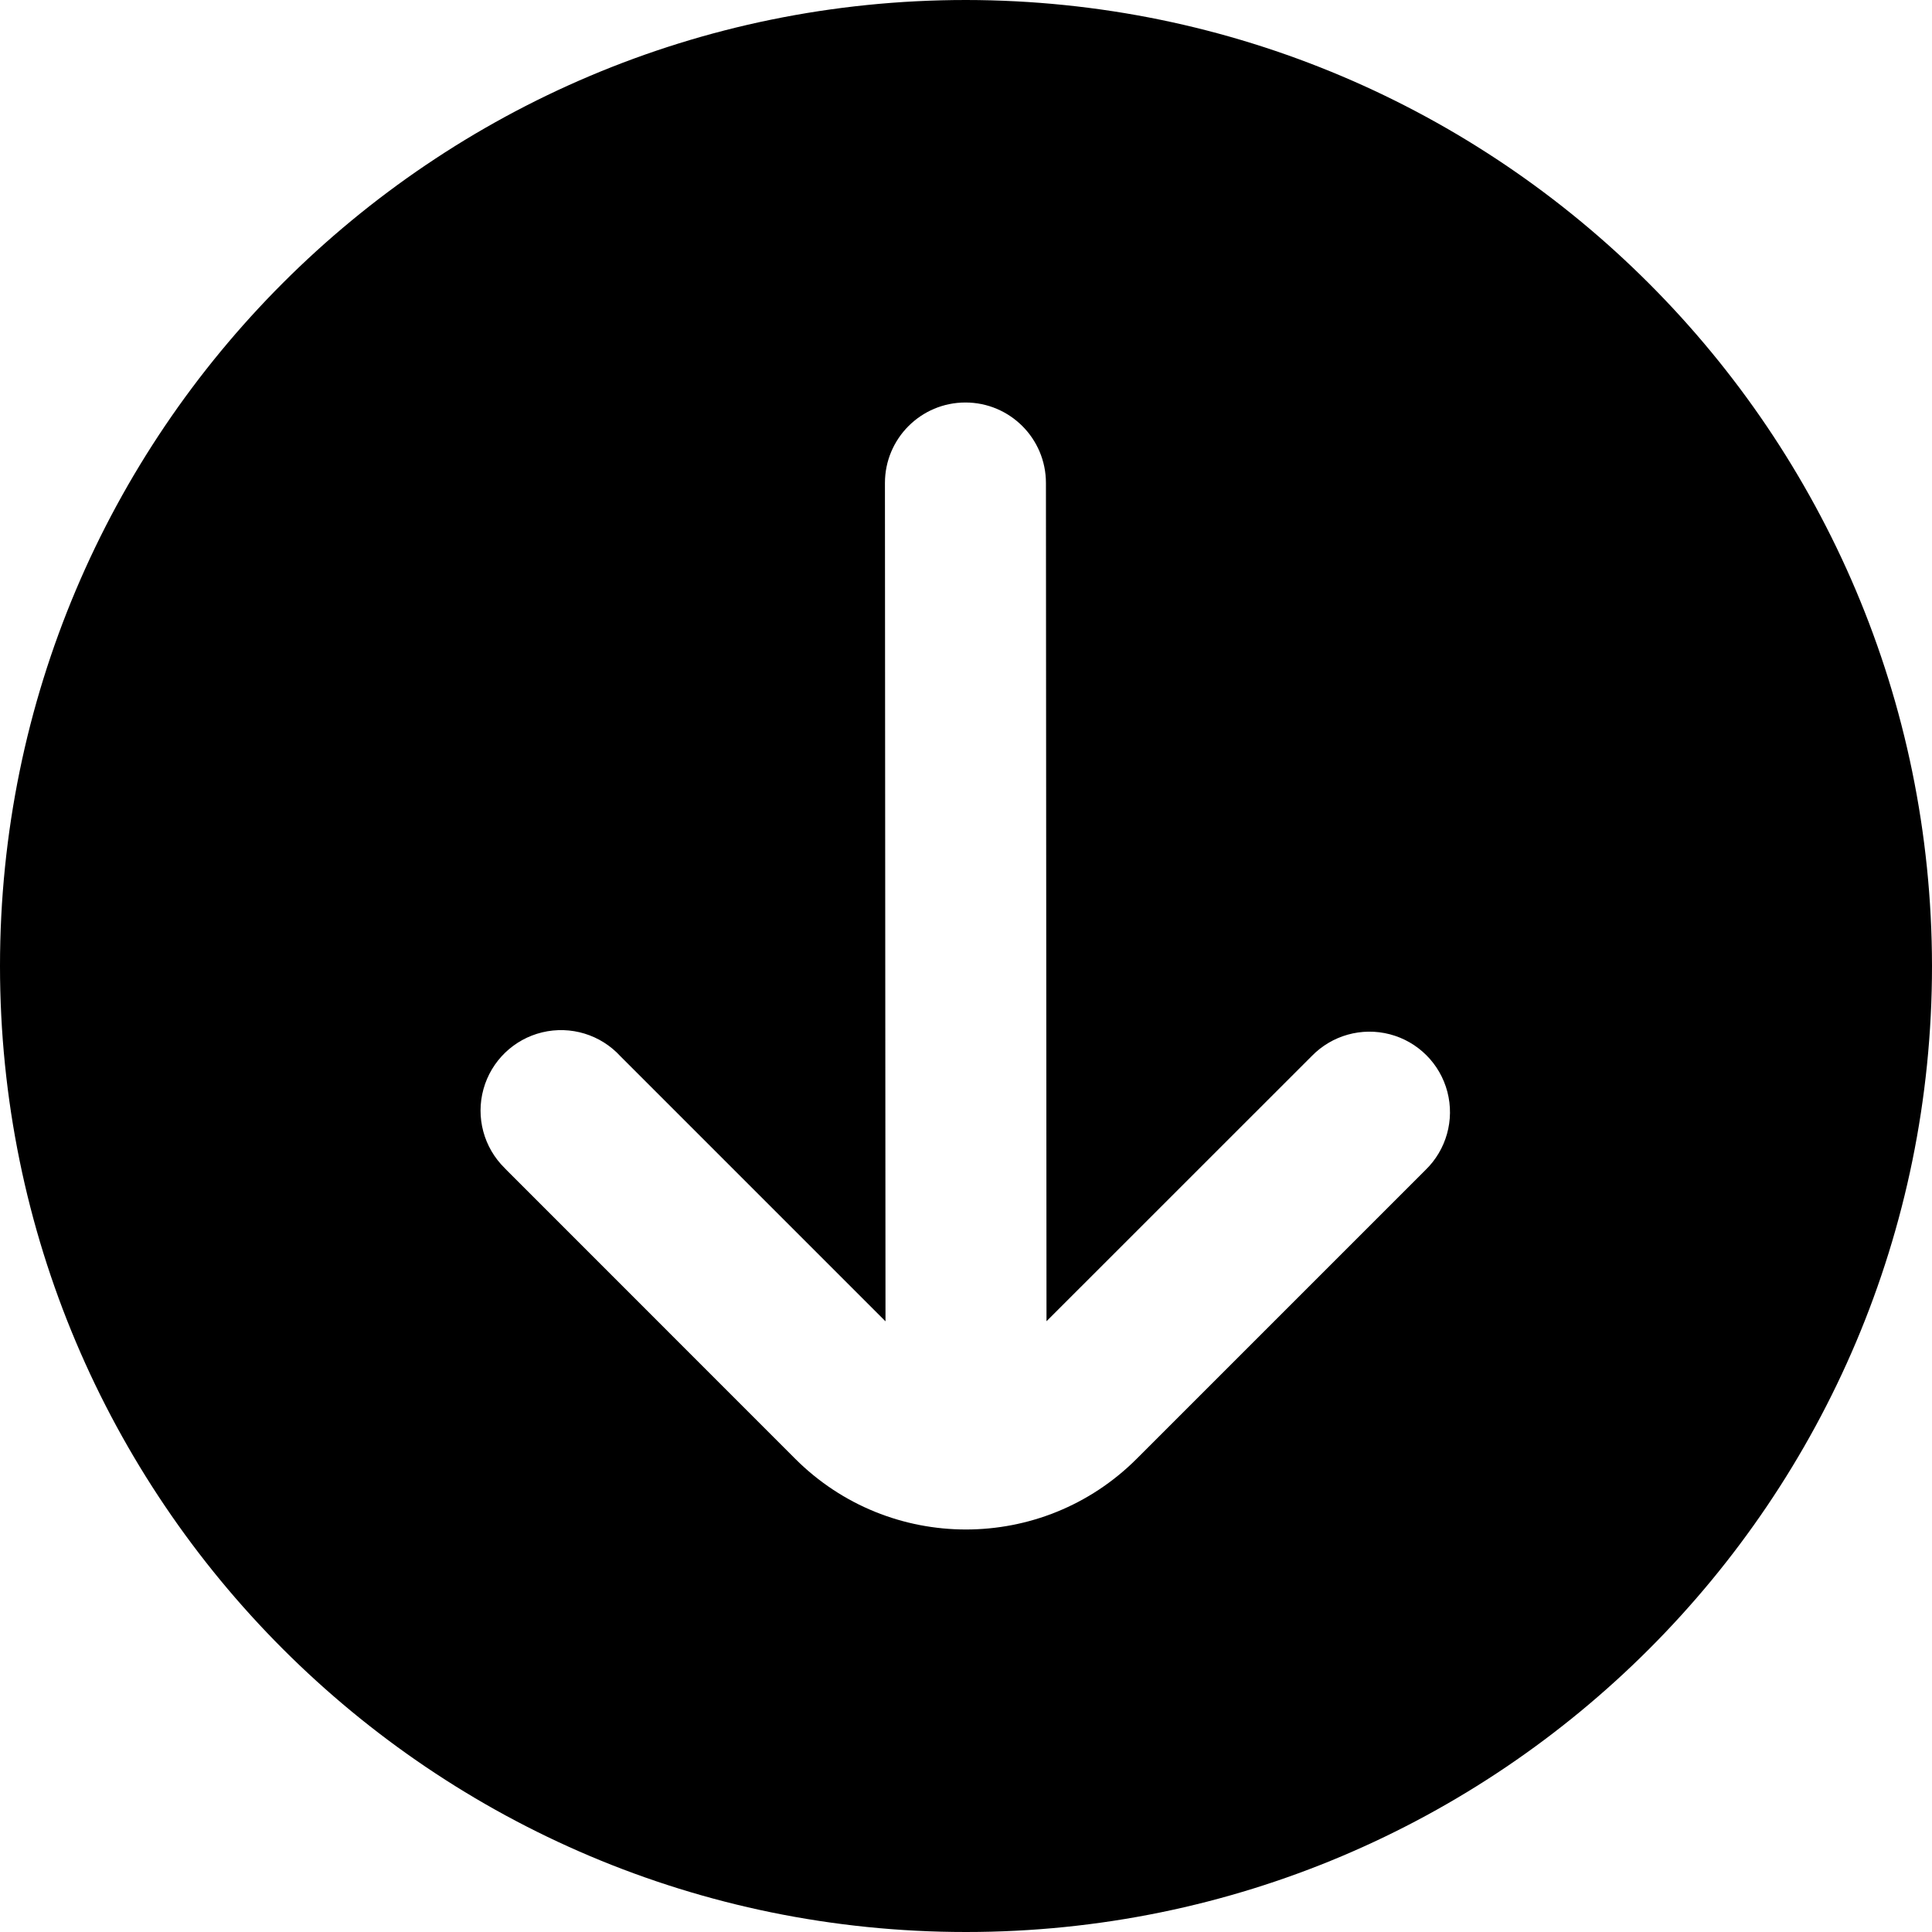
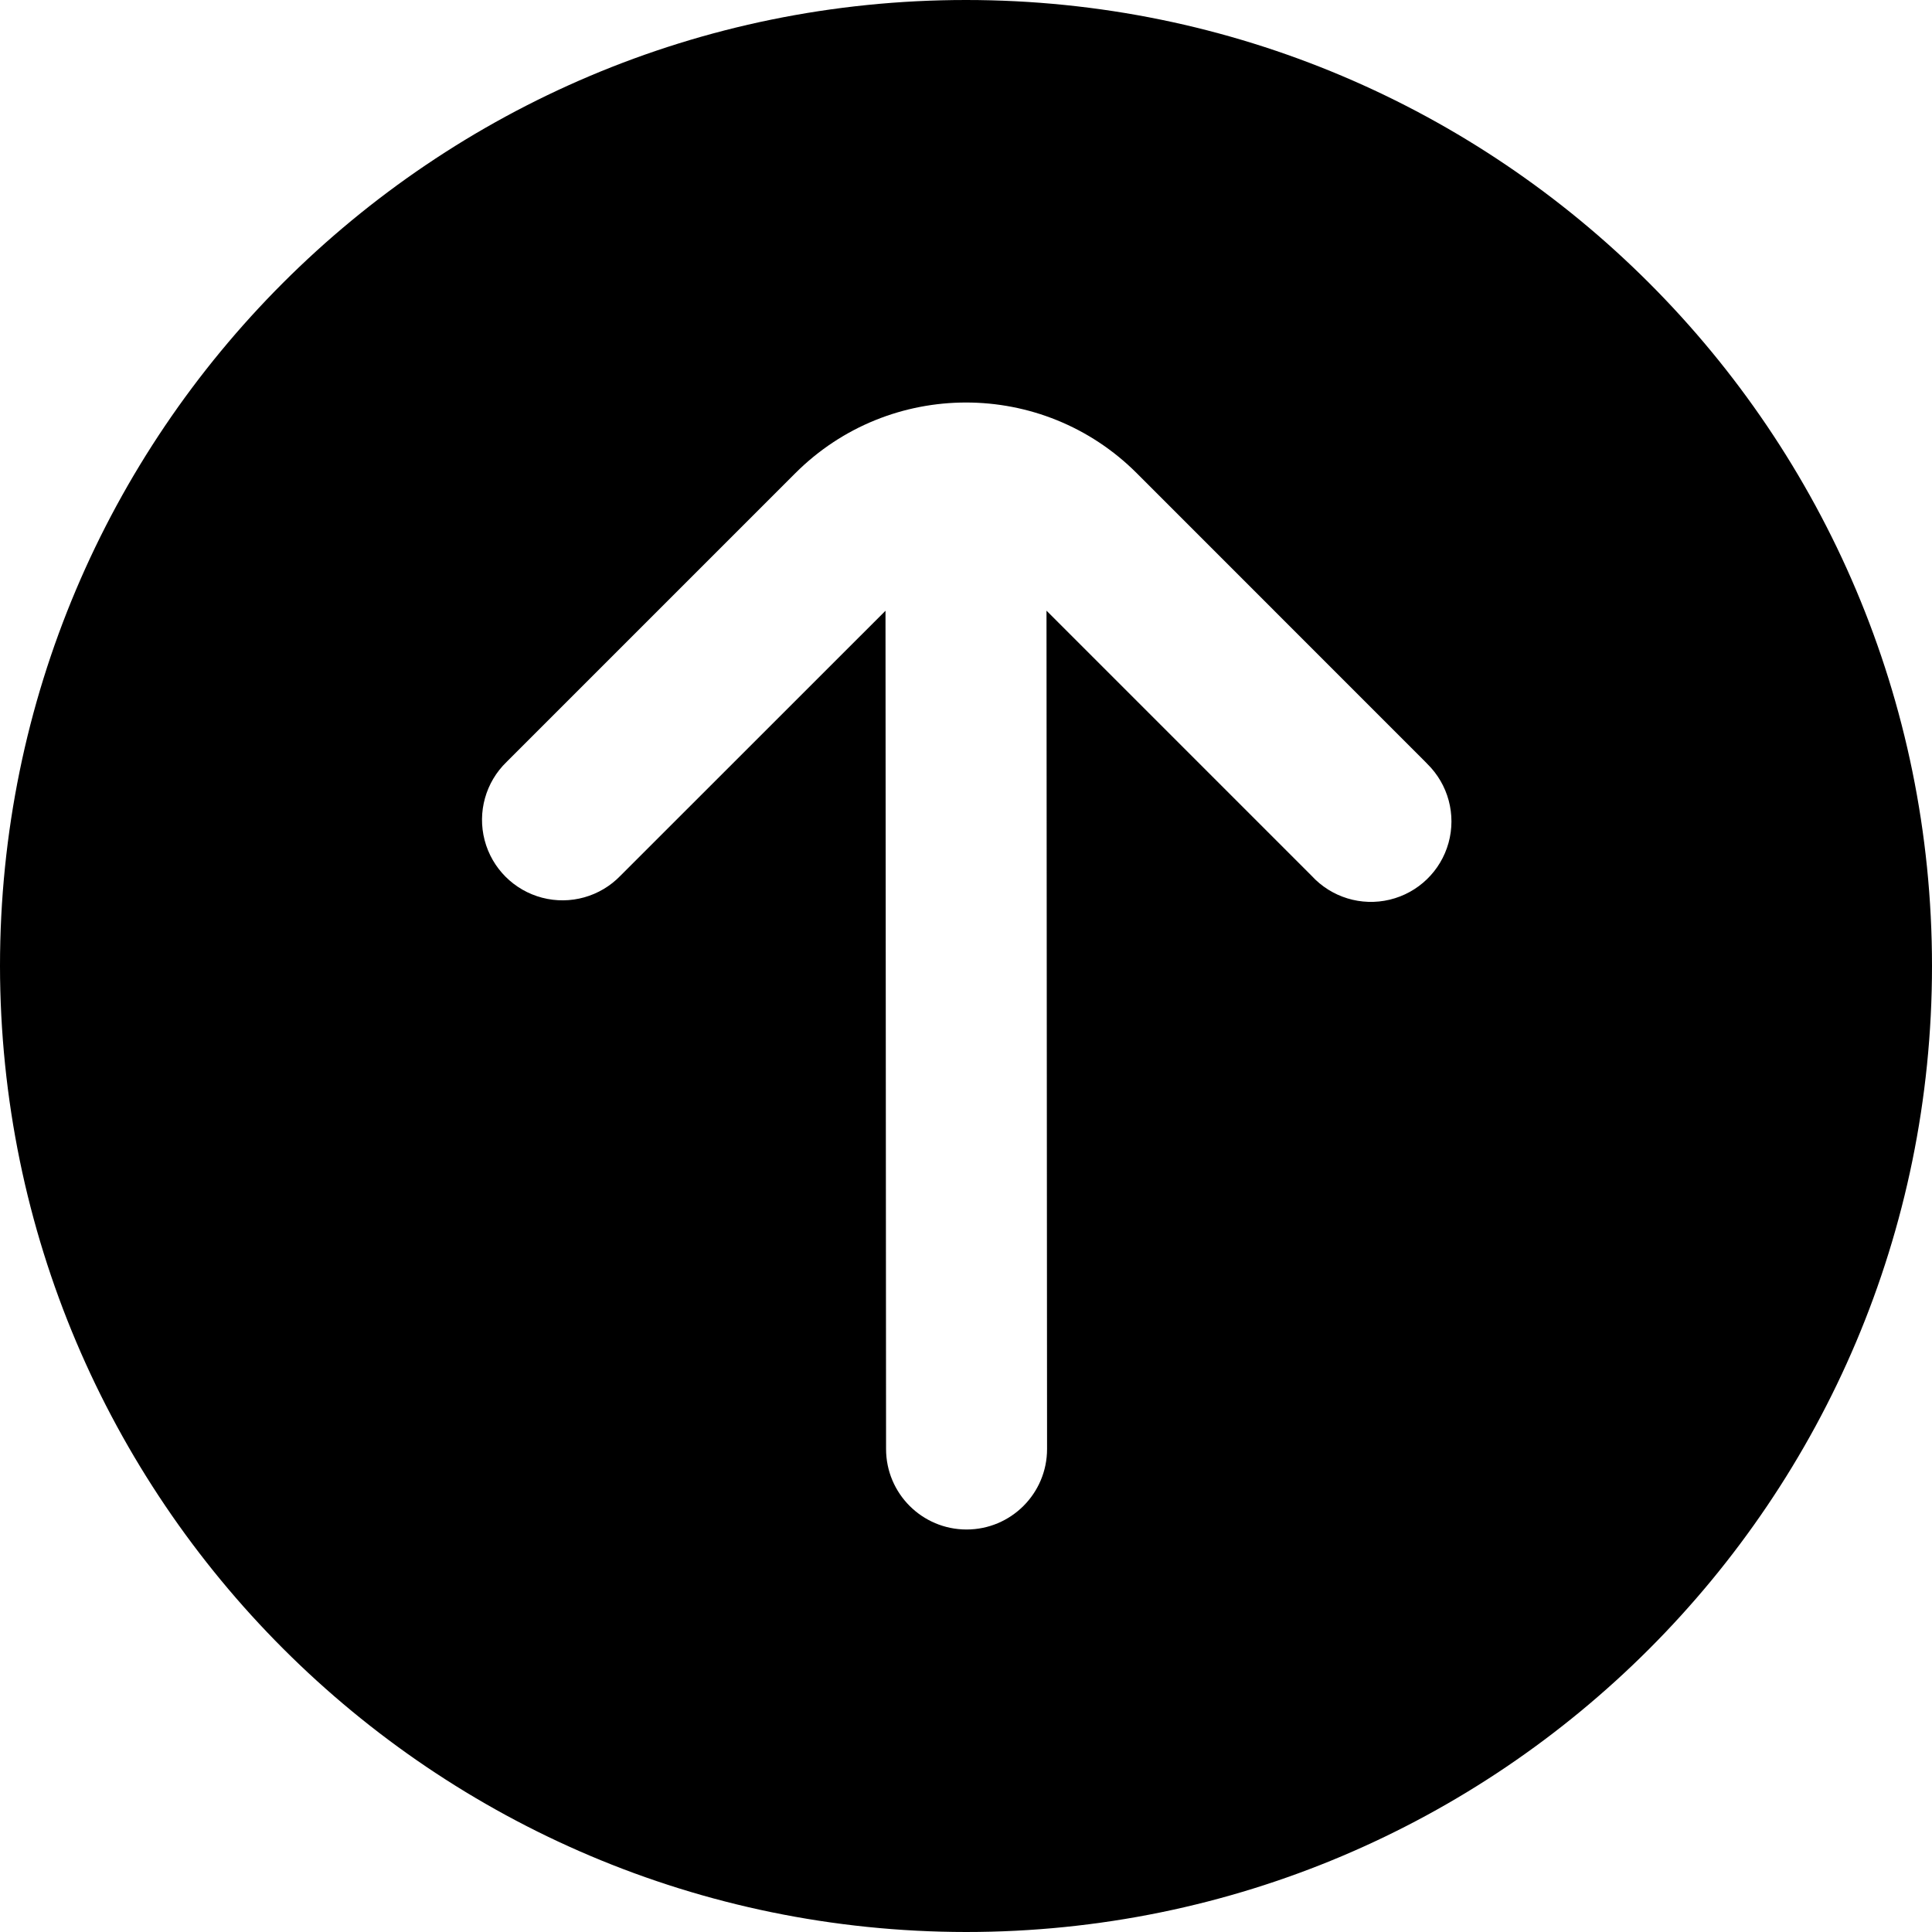
<svg xmlns="http://www.w3.org/2000/svg" id="arrow-circle-down" viewBox="0 0 24 24" width="512" height="512">
-   <path d="M12,0A12,12,0,1,0,24,12,12.013,12.013,0,0,0,12,0Zm5.707,14.535-3.586,3.586h0a3,3,0,0,1-4.243,0L6.293,14.535l-.024-.025a1,1,0,1,1,1.438-1.389L11,16.414,10.993,6a1,1,0,0,1,2,0L13,16.413l3.293-3.292a1,1,0,1,1,1.414,1.414Z" />
+   <g transform="rotate(180 12 12)">
+     <path d="M12,0A12,12,0,1,0,24,12,12.013,12.013,0,0,0,12,0Zm5.707,14.535-3.586,3.586h0a3,3,0,0,1-4.243,0L6.293,14.535l-.024-.025a1,1,0,1,1,1.438-1.389L11,16.414,10.993,6a1,1,0,0,1,2,0L13,16.413l3.293-3.292a1,1,0,1,1,1.414,1.414Z" />
+   </g>
</svg>
